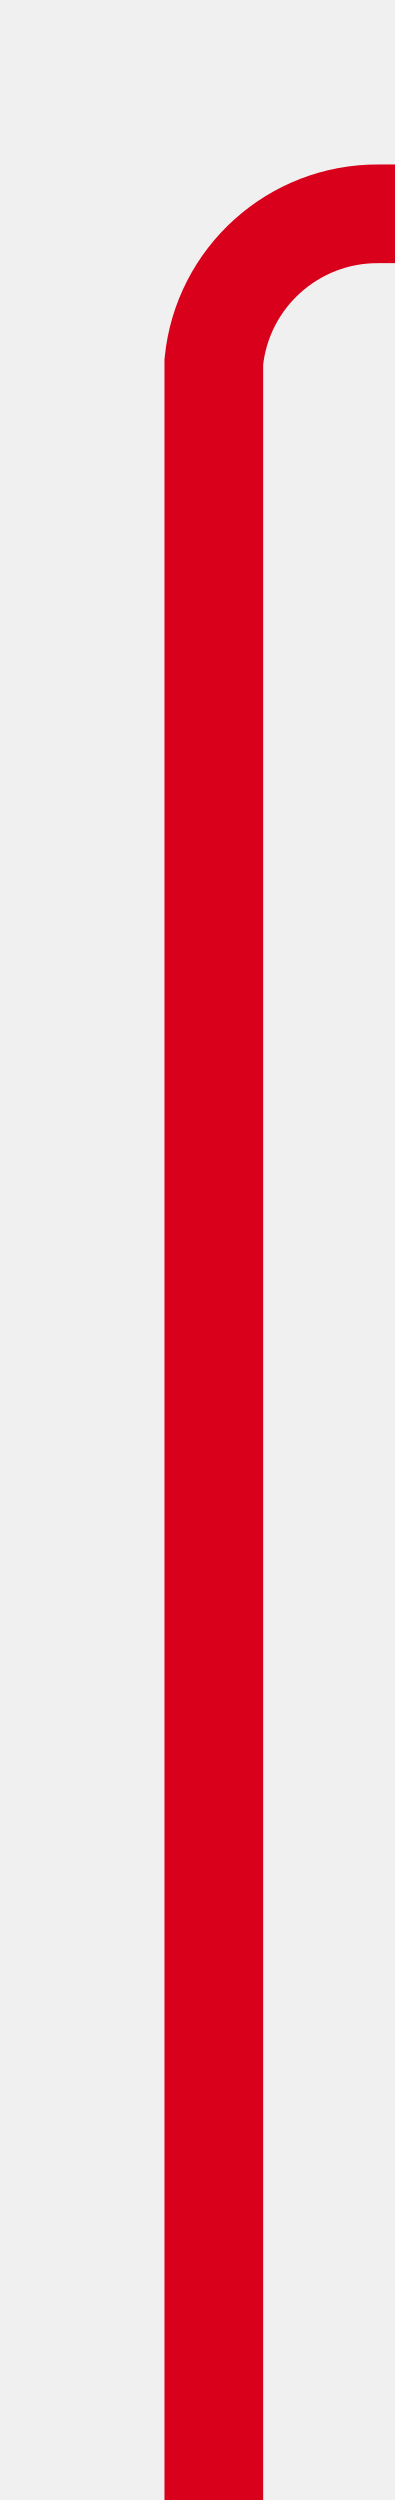
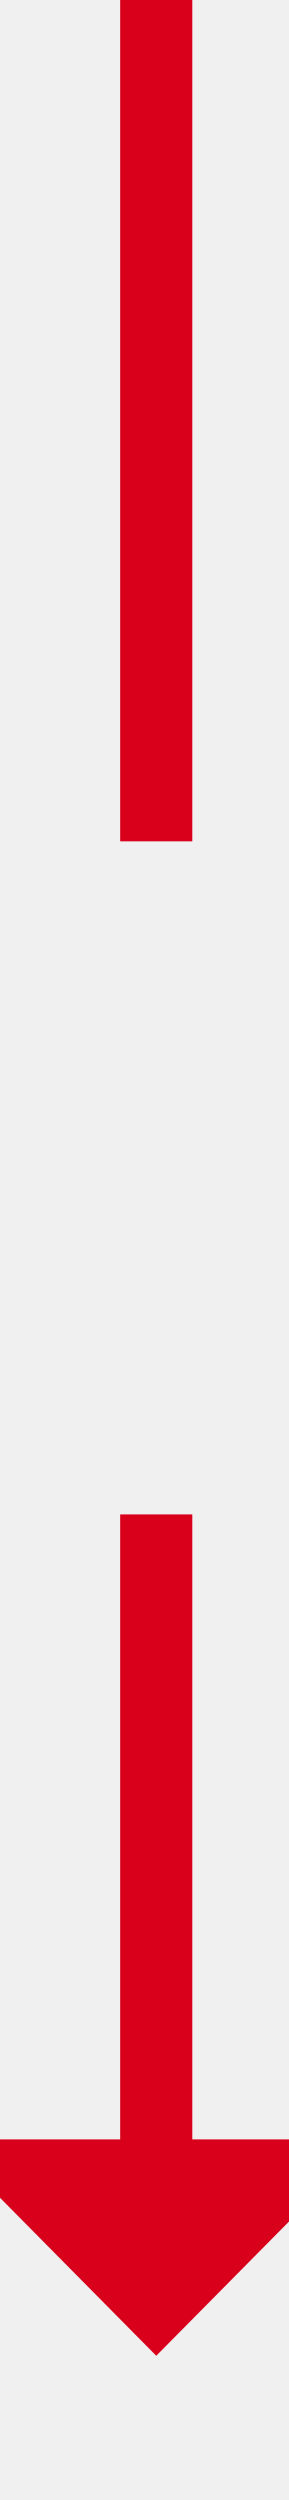
- <svg xmlns="http://www.w3.org/2000/svg" version="1.1" width="12px" height="76px" preserveAspectRatio="xMidYMin meet" viewBox="3279 649  10 76">
+ <svg xmlns="http://www.w3.org/2000/svg" version="1.1" width="12px" height="104px" preserveAspectRatio="xMidYMin meet" viewBox="732 405  10 104">
  <defs>
-     <mask fill="white" id="clip539">
-       <path d="M 3803.5 641  L 3850.5 641  L 3850.5 669  L 3803.5 669  Z M 3281 641  L 4451 641  L 4451 725  L 3281 725  Z " fill-rule="evenodd" />
+     <mask fill="white" id="clip709">
+       <path d="M 720 440  L 754 440  L 754 468  L 720 468  Z M 720 405  L 754 405  L 754 514  L 720 514  Z " fill-rule="evenodd" />
    </mask>
  </defs>
-   <path d="M 3284.5 725  L 3284.5 660  A 5 5 0 0 1 3289.5 655.5 L 4433 655.5  " stroke-width="3" stroke="#d9001b" fill="none" mask="url(#clip539)" />
-   <path d="M 4431 664.4  L 4440 655.5  L 4431 646.6  L 4431 664.4  Z " fill-rule="nonzero" fill="#d9001b" stroke="none" mask="url(#clip539)" />
+   <path d="M 737.5 440  L 737.5 405  M 737.5 468  L 737.5 496  " stroke-width="3" stroke="#d9001b" fill="none" />
+   <path d="M 728.6 494  L 737.5 503  L 746.4 494  L 728.6 494  Z " fill-rule="nonzero" fill="#d9001b" stroke="none" mask="url(#clip709)" />
</svg>
